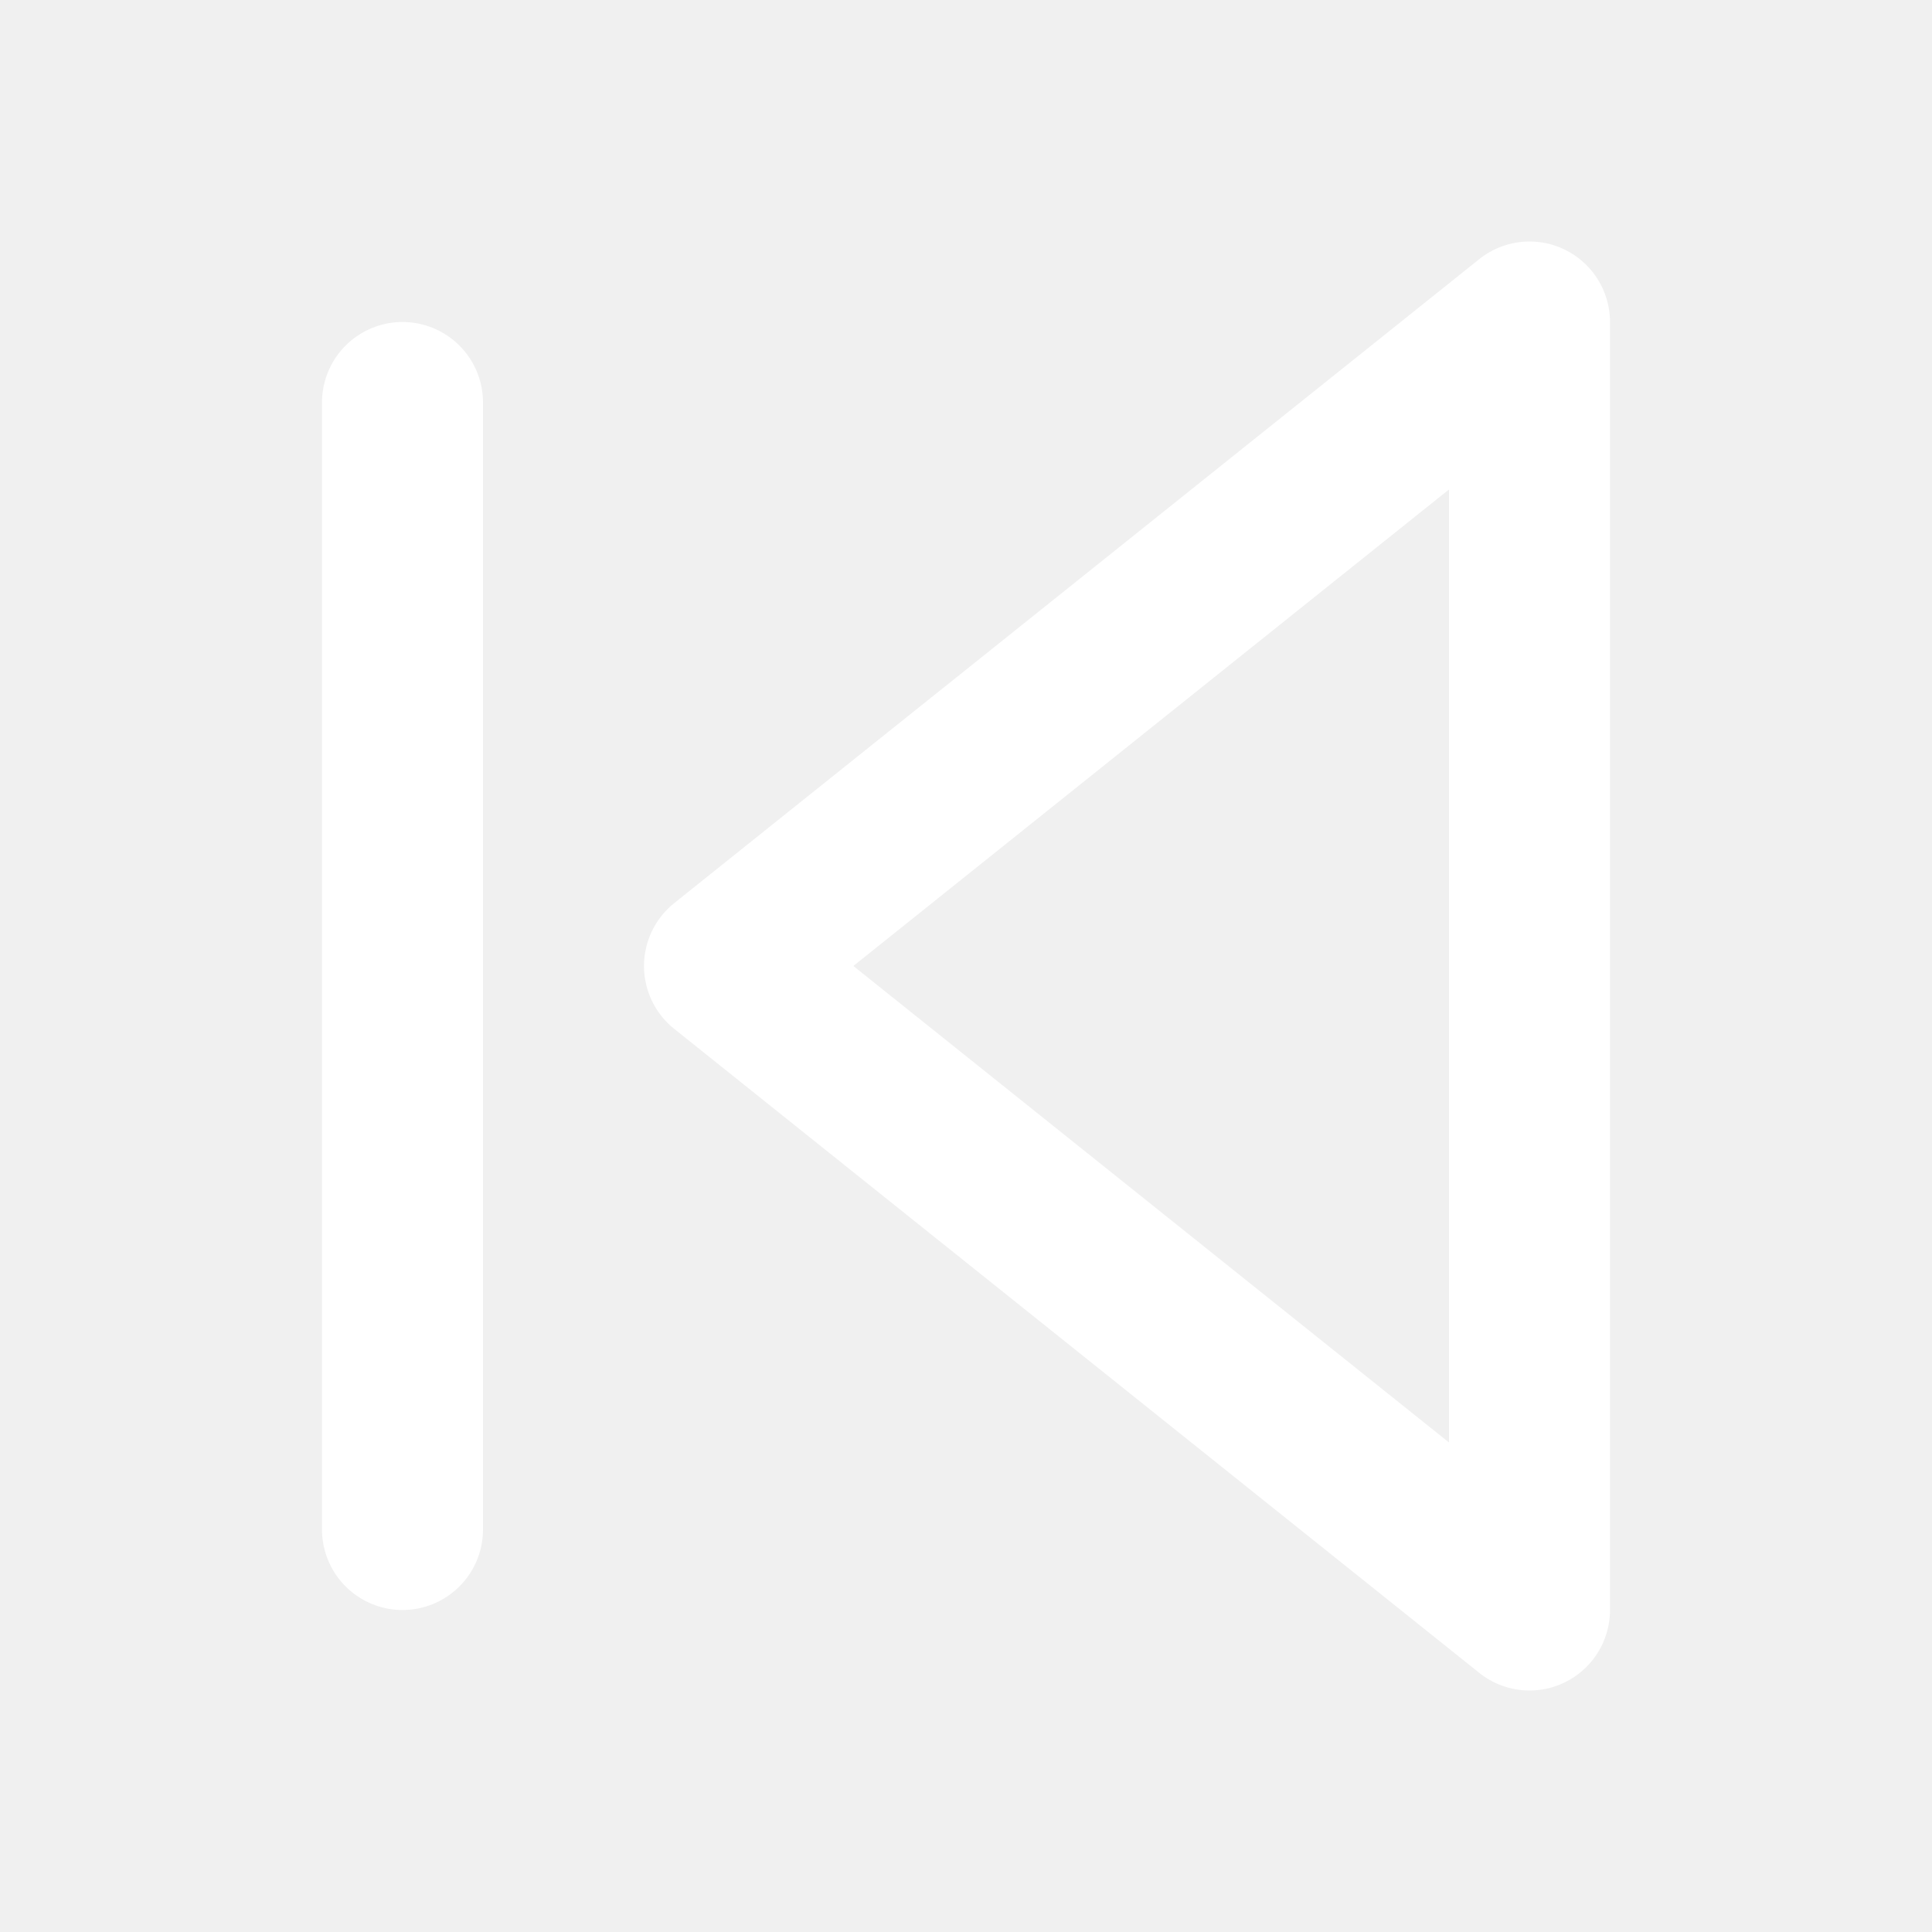
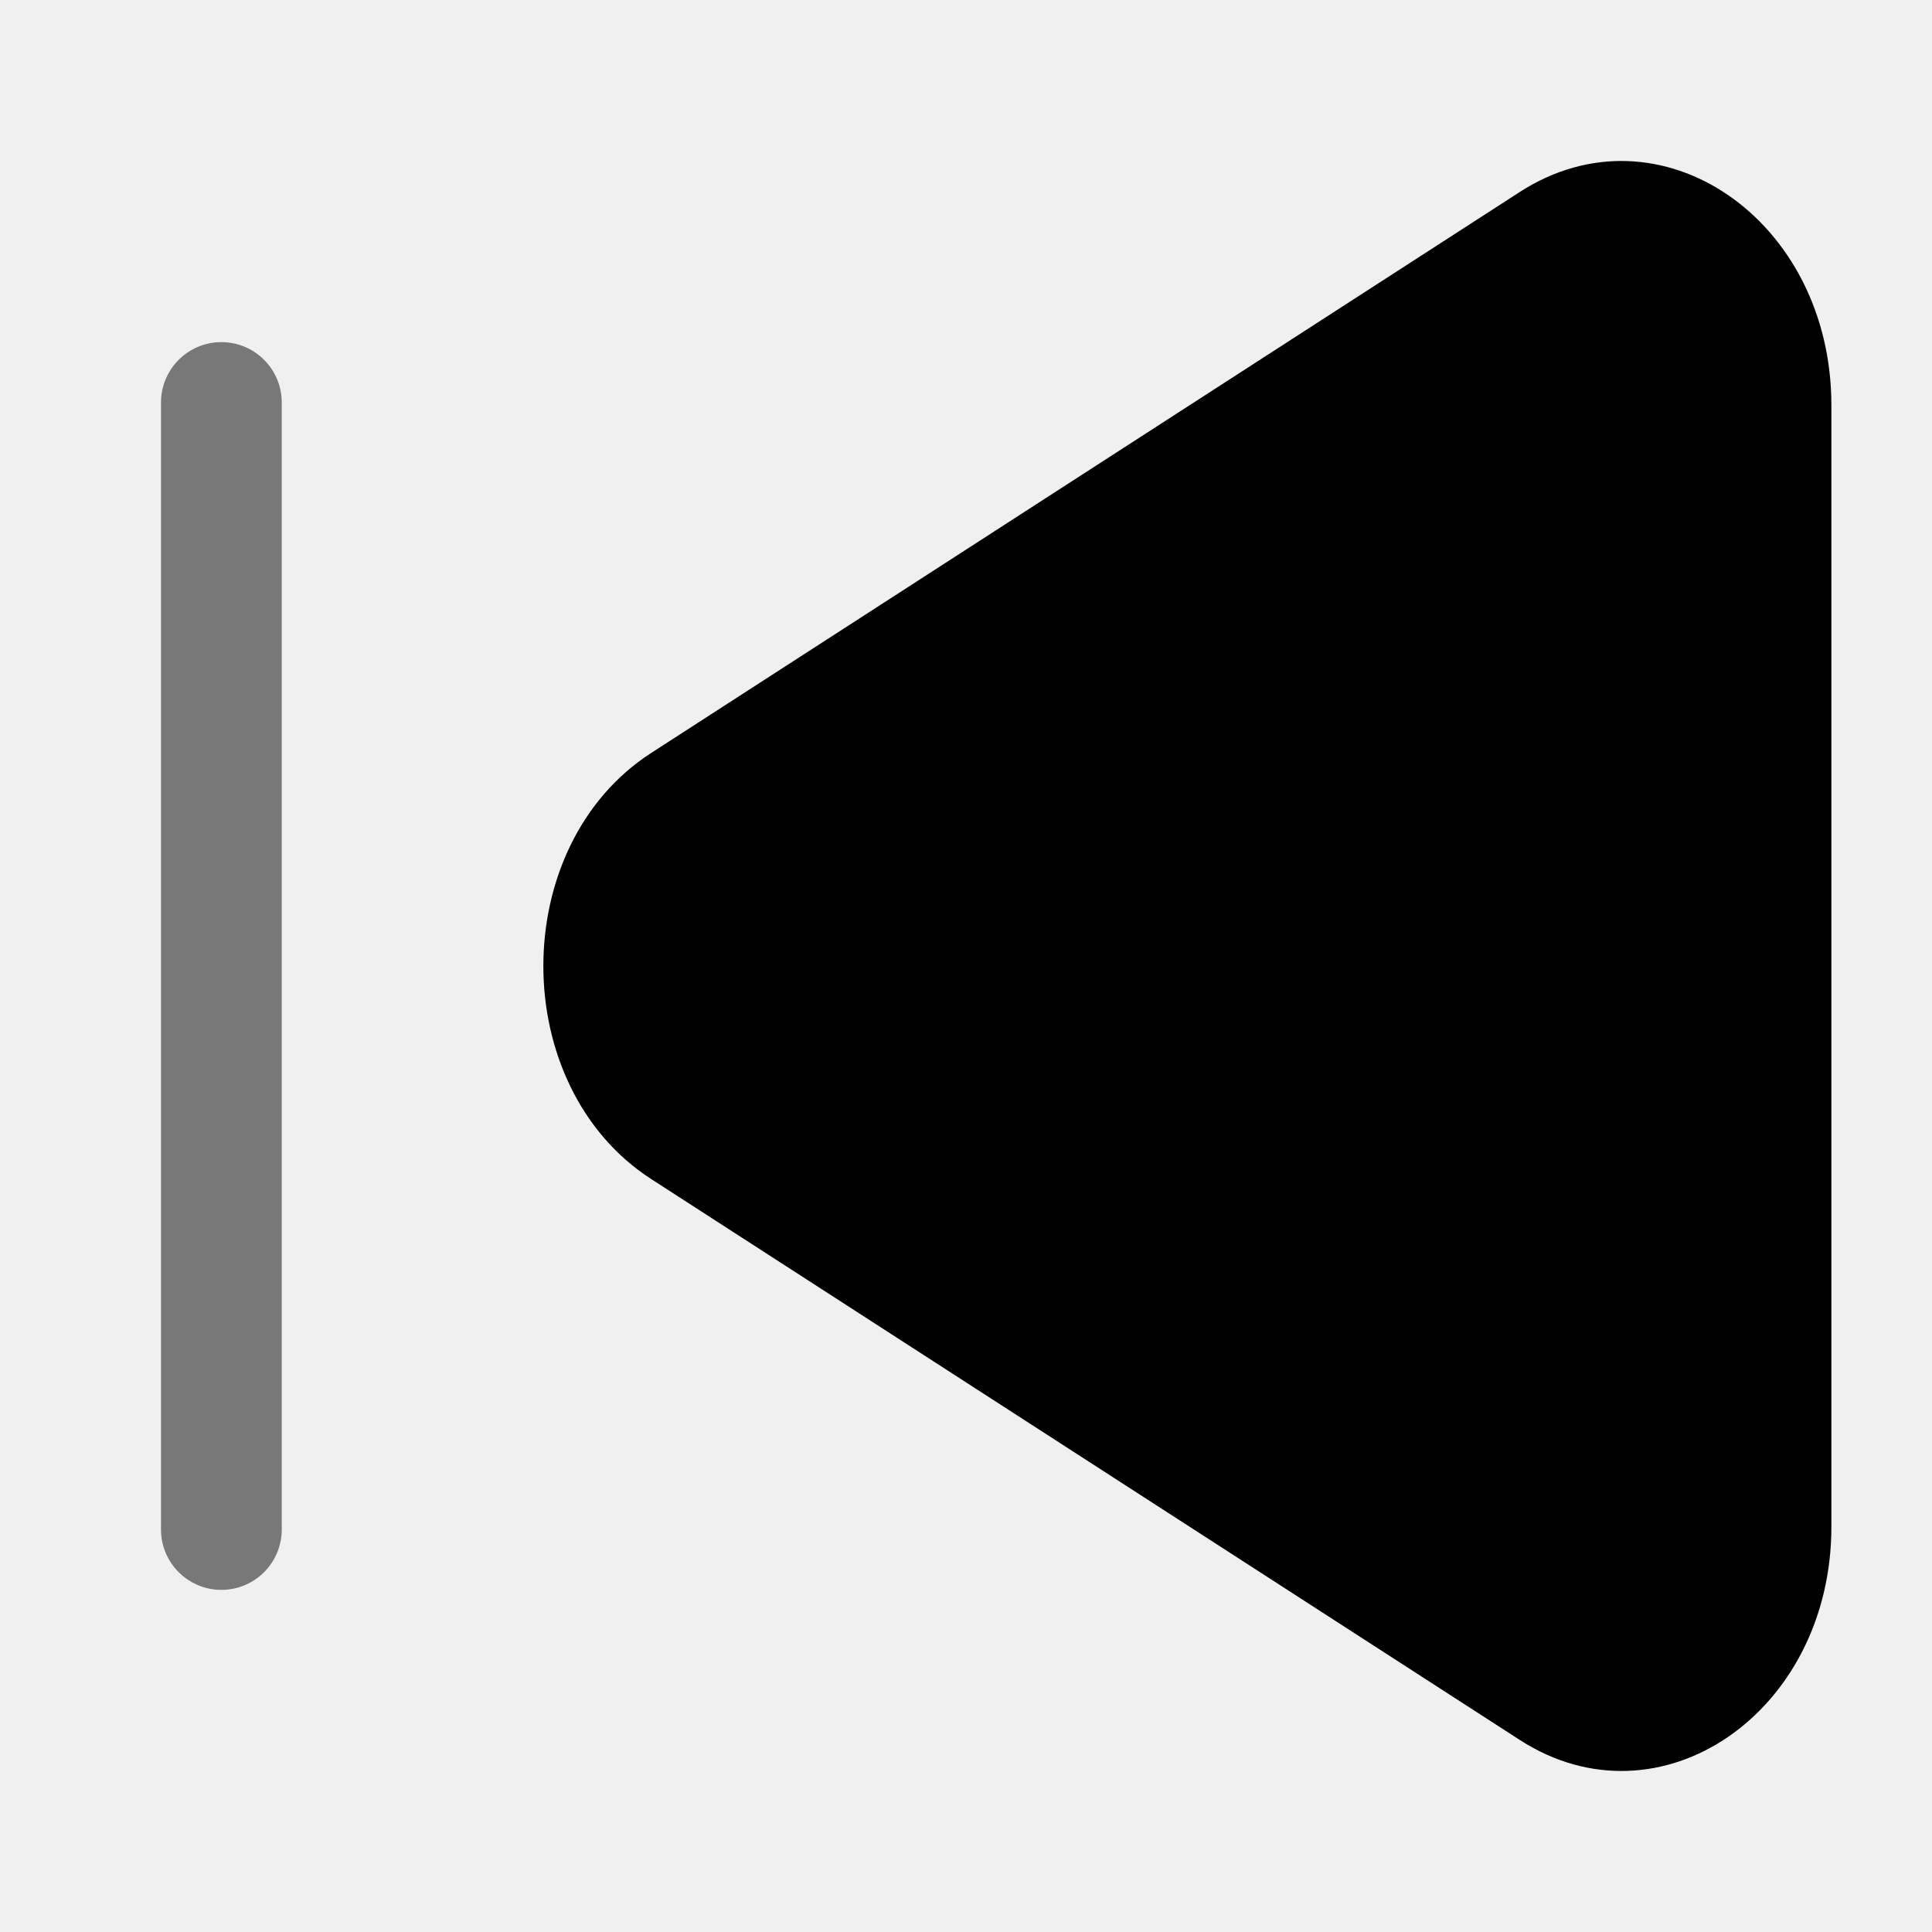
- <svg xmlns="http://www.w3.org/2000/svg" width="24" height="24" viewBox="0 0 24 24" fill="none" stroke="#ffffff" stroke-width="2" stroke-linecap="round" stroke-linejoin="round">
-   <polygon points="19 4 9 12 19 20 19 4" />
-   <line x1="5" y1="5" x2="5" y2="19" />
+ <svg xmlns="http://www.w3.org/2000/svg" width="1em" height="1em" viewBox="0 0 24 24">
+   <g fill="currentColor">
+     <path d="M2 5C2 4.586 2.336 4.25 2.75 4.25C3.164 4.25 3.5 4.586 3.5 5V19C3.5 19.414 3.164 19.75 2.75 19.75C2.336 19.75 2 19.414 2 19V5Z" opacity=".5" />
+     <path d="M8.09 14.647C6.303 13.493 6.303 10.507 8.09 9.353L18.879 2.385C20.616 1.264 22.75 2.724 22.75 5.033V18.967C22.75 21.276 20.616 22.736 18.879 21.614L8.09 14.647Z" />
+   </g>
</svg>
